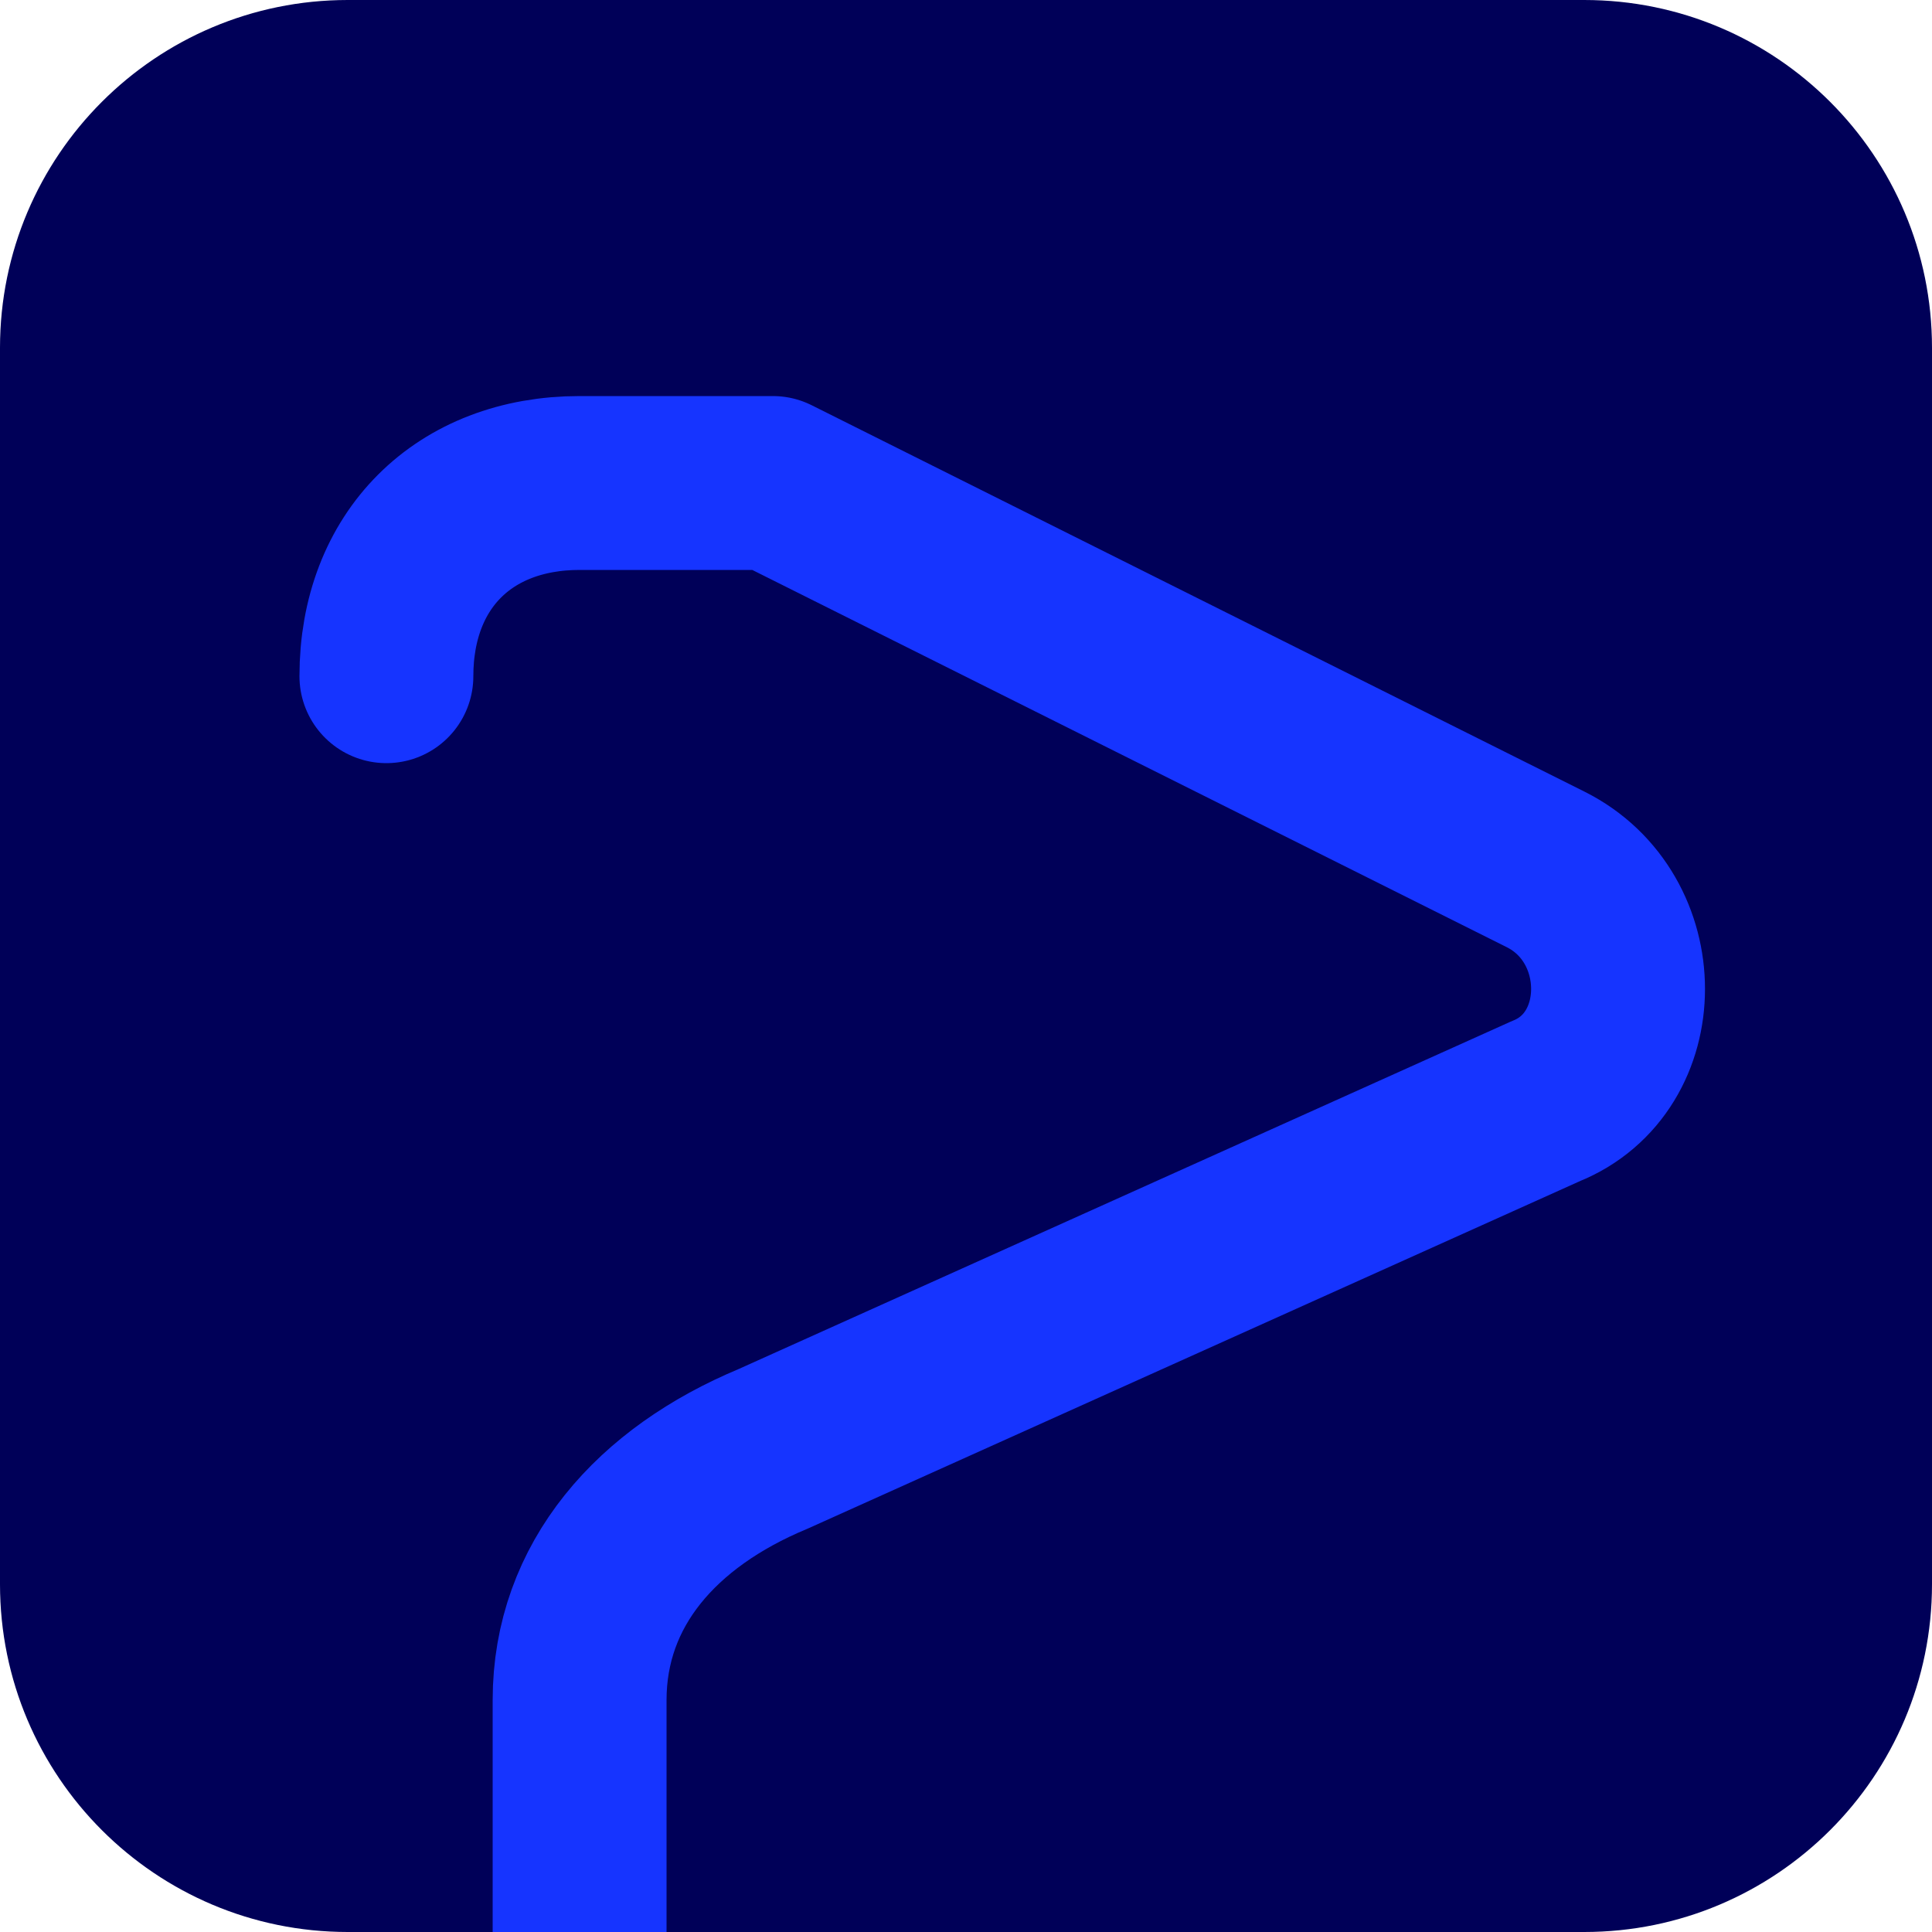
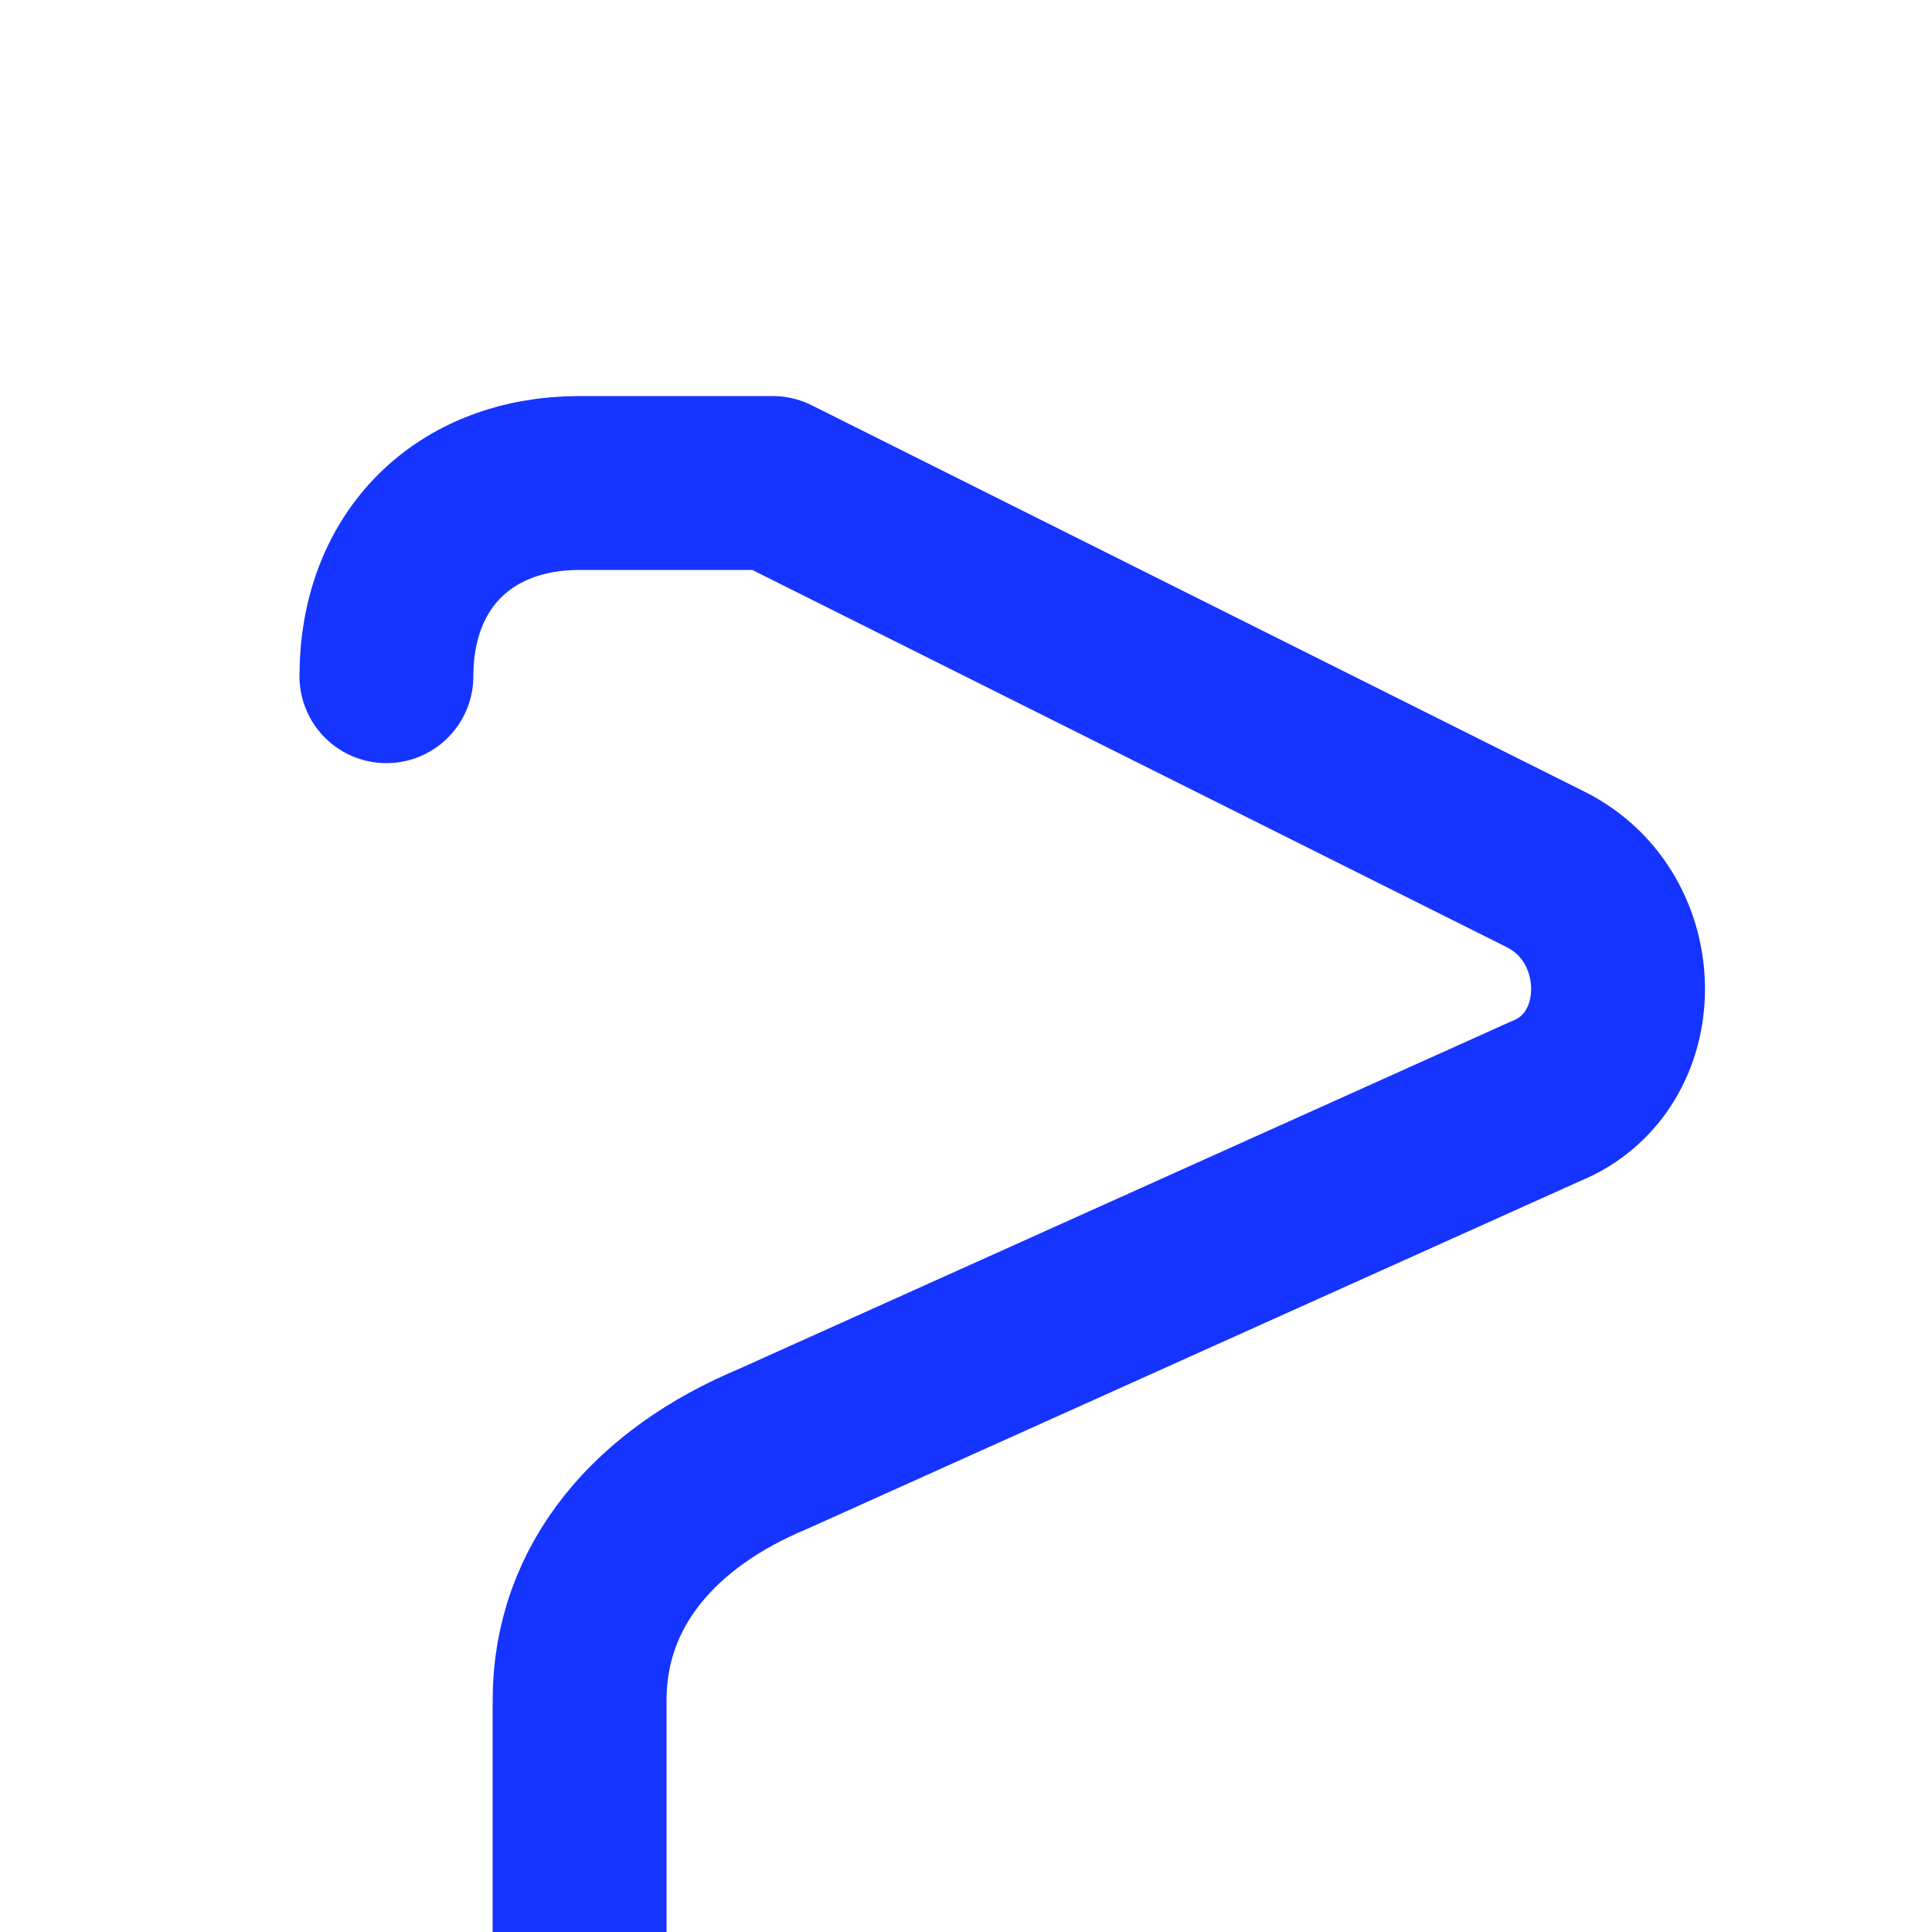
<svg xmlns="http://www.w3.org/2000/svg" viewBox="0 0 200 200" width="200" height="200">
-   <rect width="200" height="200" rx="36" fill="#000058" />
  <path d="M40 70c0-12 8-20 20-20h20l80 40c10 5 10 20 0 24l-80 36c-12 5-20 14-20 26v40" fill="none" stroke="#1634FF" stroke-width="18" stroke-linecap="round" stroke-linejoin="round" />
</svg>
